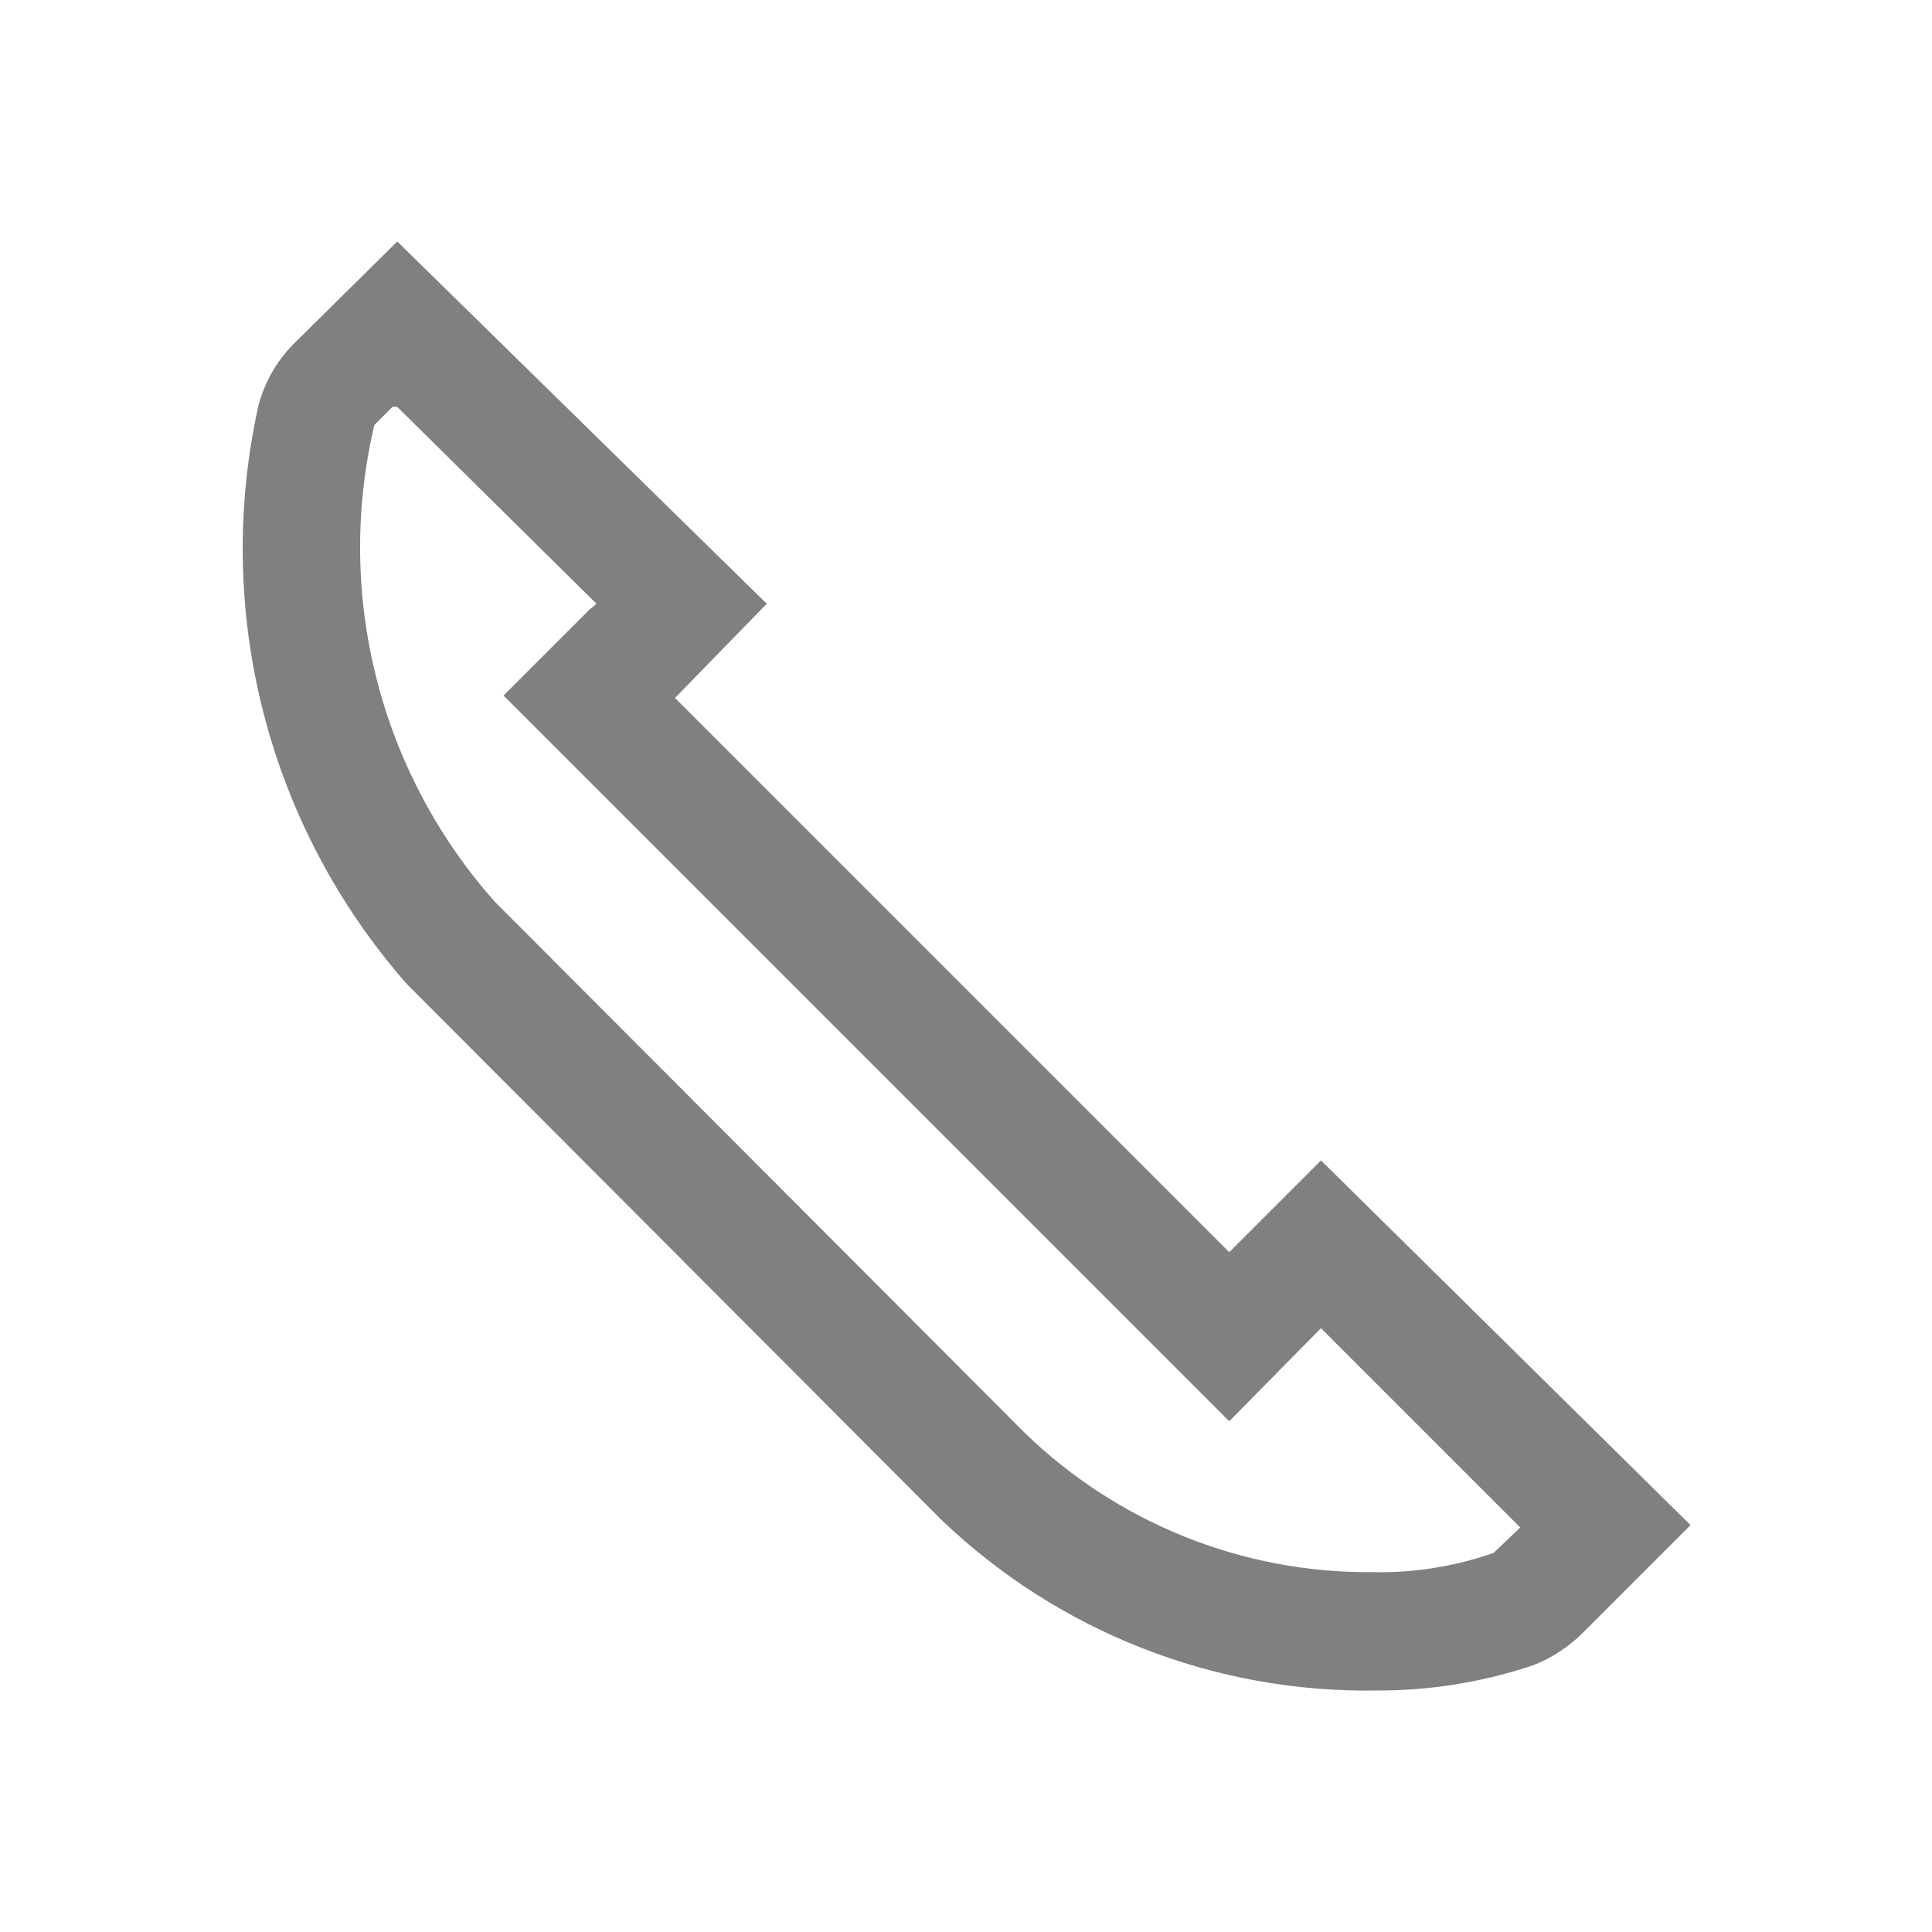
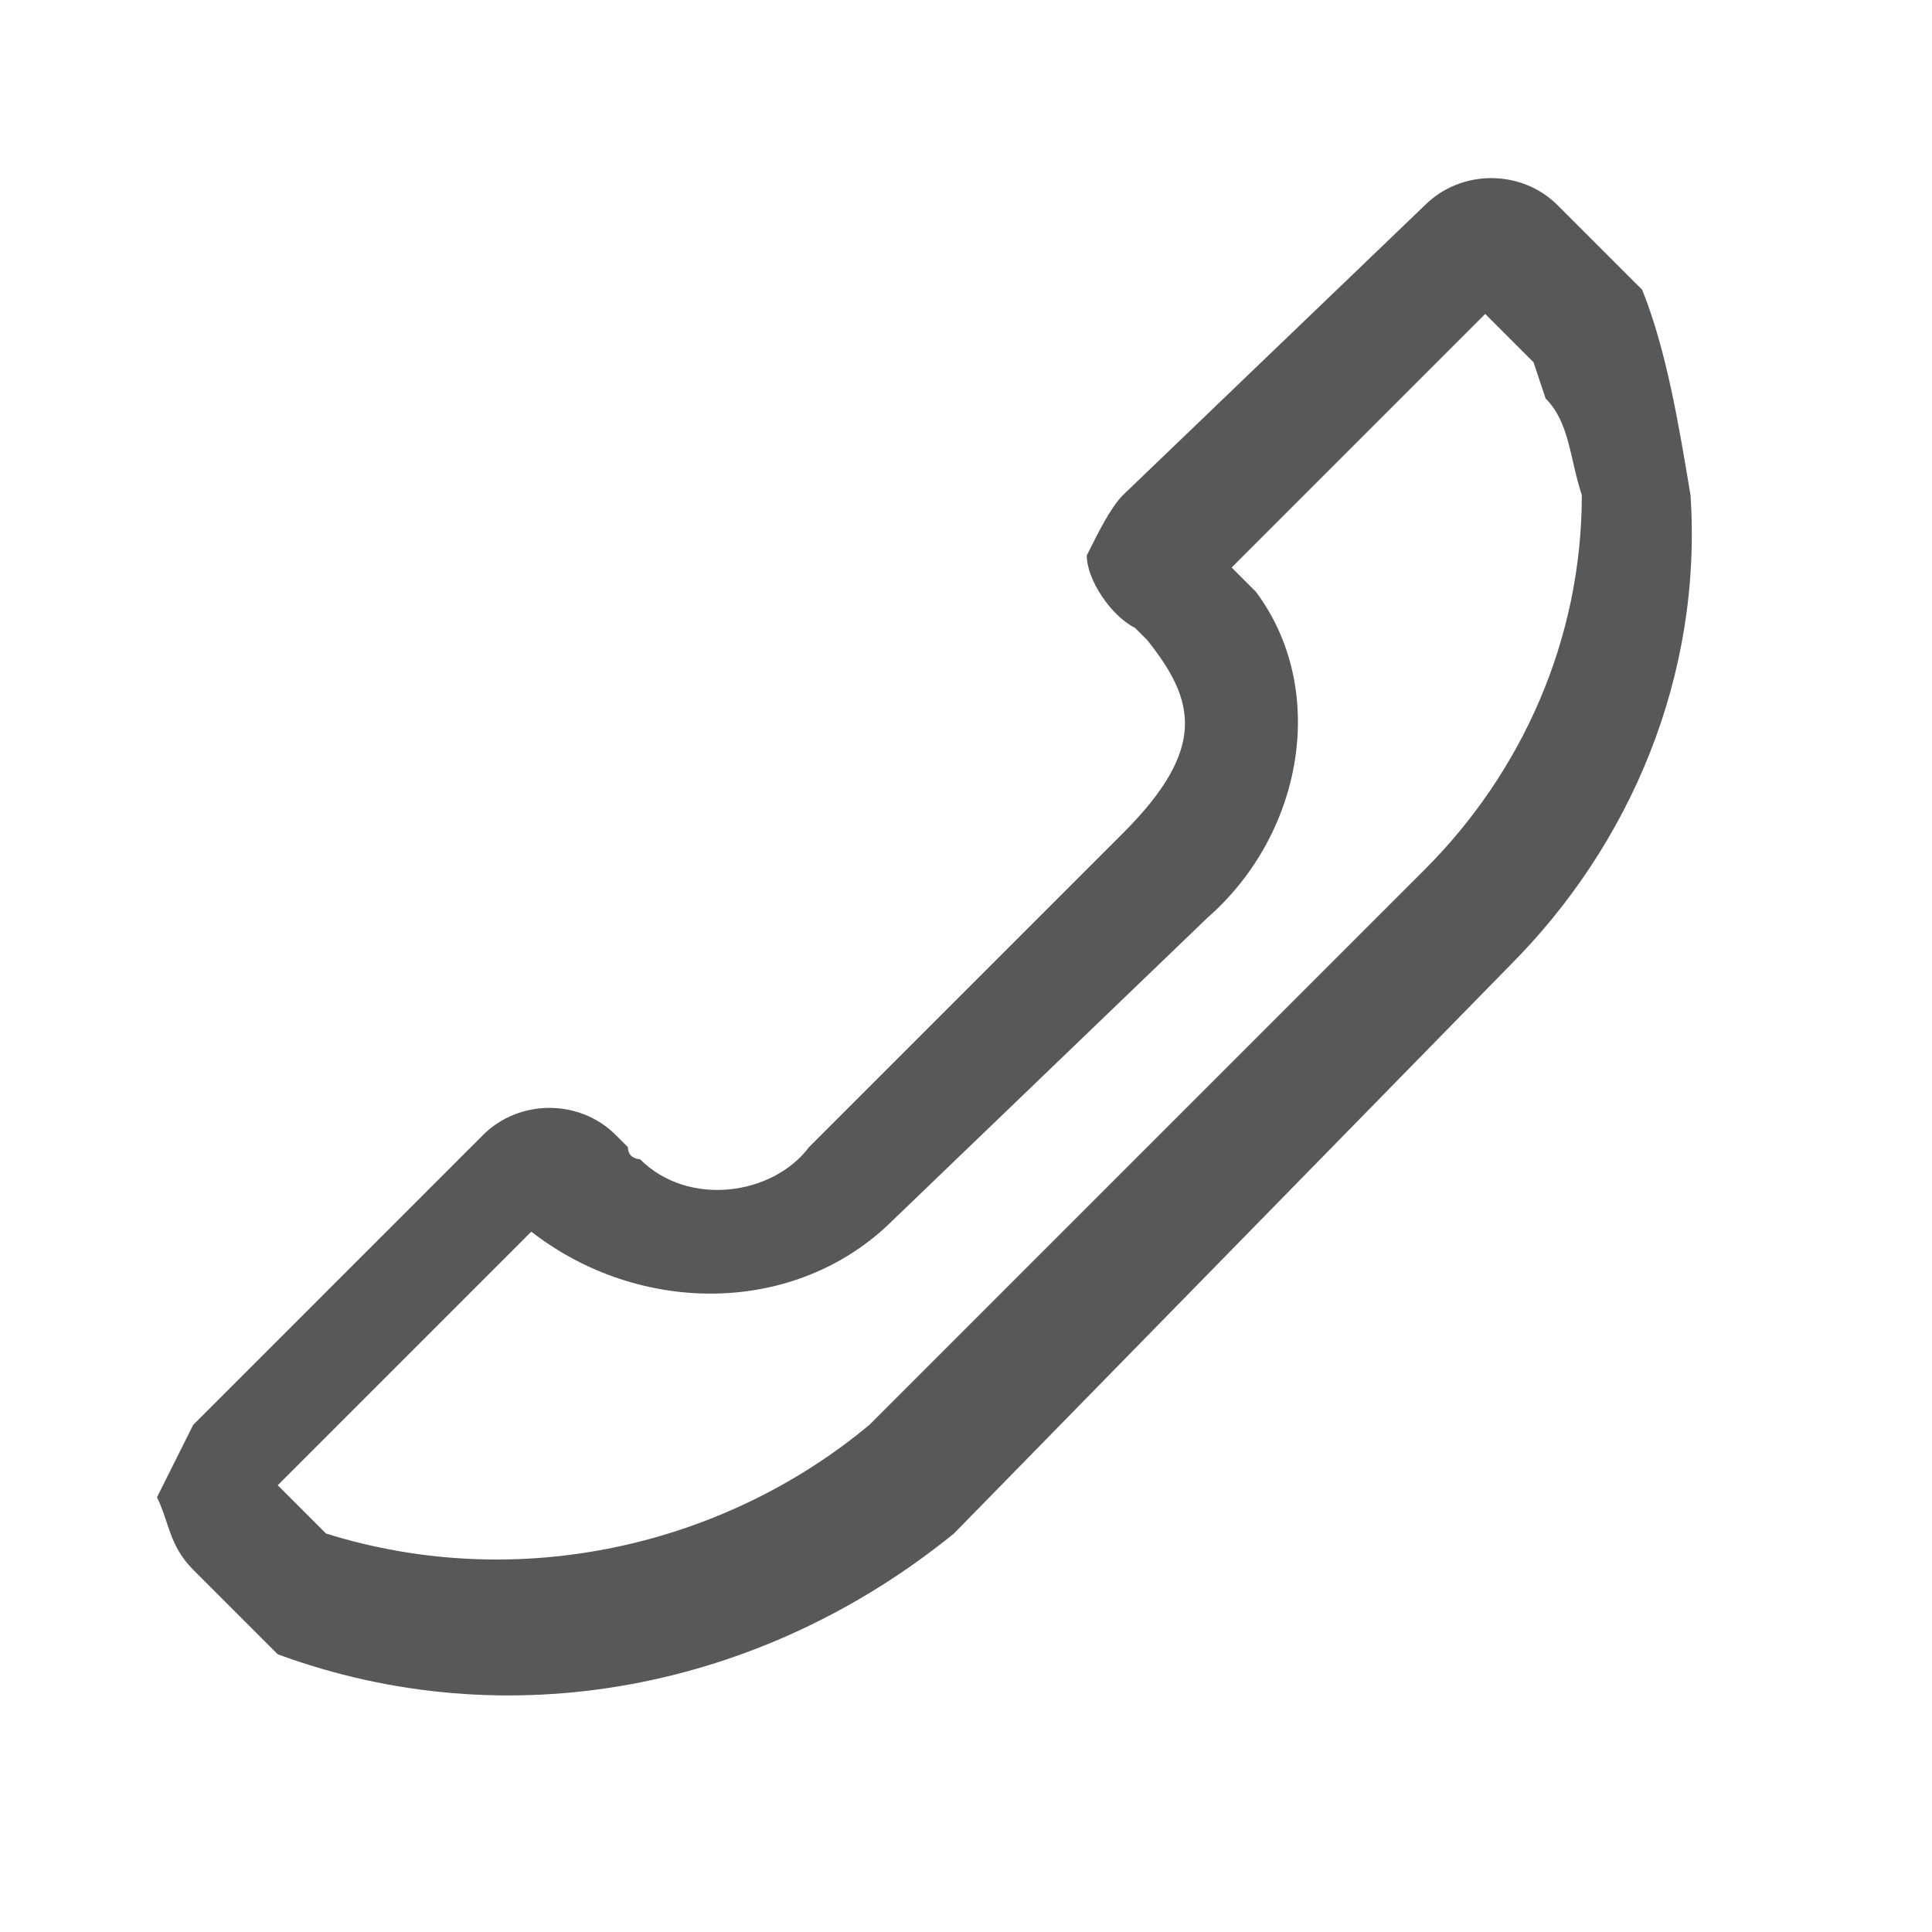
- <svg xmlns="http://www.w3.org/2000/svg" version="1.1" id="图层_12" x="0px" y="0px" viewBox="0 0 16 16" style="enable-background:new 0 0 16 16;" xml:space="preserve">
-   <g id="_16">
-     <path style="fill:#808080;" d="M3.29,3.37L4.94,5L4.88,5.05L4.17,5.76l0.71,0.71l4.59,4.59l0.71,0.71l0.7-0.71L10.94,11l1.65,1.65   l-0.22,0.21c-0.321,0.113-0.66,0.167-1,0.16c-1.079,0.01-2.117-0.407-2.89-1.16L4.1,7.47c-0.957-1.075-1.33-2.549-1-3.95l0.15-0.15    M3.29,2L2.43,2.85C2.29,2.992,2.19,3.167,2.14,3.36C1.762,5.061,2.219,6.841,3.37,8.15l4.43,4.44   c0.968,0.925,2.261,1.432,3.6,1.41c0.442,0.002,0.881-0.069,1.3-0.21c0.149-0.059,0.285-0.147,0.4-0.26l0.9-0.9l-3.06-3.02   l-0.76,0.76L5.59,5.78L6.35,5L3.29,2z" />
-   </g>
+ <svg xmlns="http://www.w3.org/2000/svg" version="1.1" id="图层_2_1_" x="0px" y="0px" viewBox="0 0 16 16" style="enable-background:new 0 0 16 16;" xml:space="preserve">
+   <style type="text/css">
+ 	.st0{opacity:0.75;fill:#1F2022;}
+ </style>
+   <path class="st0" d="M11.8,7.2l-4.6,4.6c-1.2,1-2.9,1.4-4.5,0.9l-0.4-0.4l2.1-2.1c0.9,0.7,2.2,0.7,3-0.1L10,7.6  c0.8-0.7,1-1.9,0.4-2.7l-0.2-0.2l2.1-2.1L12.7,3l0.1,0.3C13,3.5,13,3.8,13.1,4.1C13.1,5.3,12.6,6.4,11.8,7.2 M12.5,8  c1-1,1.6-2.4,1.5-3.9c-0.1-0.6-0.2-1.2-0.4-1.7l-0.7-0.7c-0.3-0.3-0.8-0.3-1.1,0l0,0L9.3,4.1C9.2,4.2,9.1,4.4,9,4.6  c0,0.2,0.2,0.5,0.4,0.6l0.1,0.1C9.9,5.8,10,6.2,9.3,6.9L6.7,9.5c-0.3,0.4-1,0.5-1.4,0.1l0,0c0,0-0.1,0-0.1-0.1L5.1,9.4  C4.8,9.1,4.3,9.1,4,9.4l0,0l-2.4,2.4c-0.1,0.2-0.2,0.4-0.3,0.6c0.1,0.2,0.1,0.4,0.3,0.6l0.7,0.7c1.9,0.7,4,0.3,5.6-1L12.5,8z" />
</svg>
